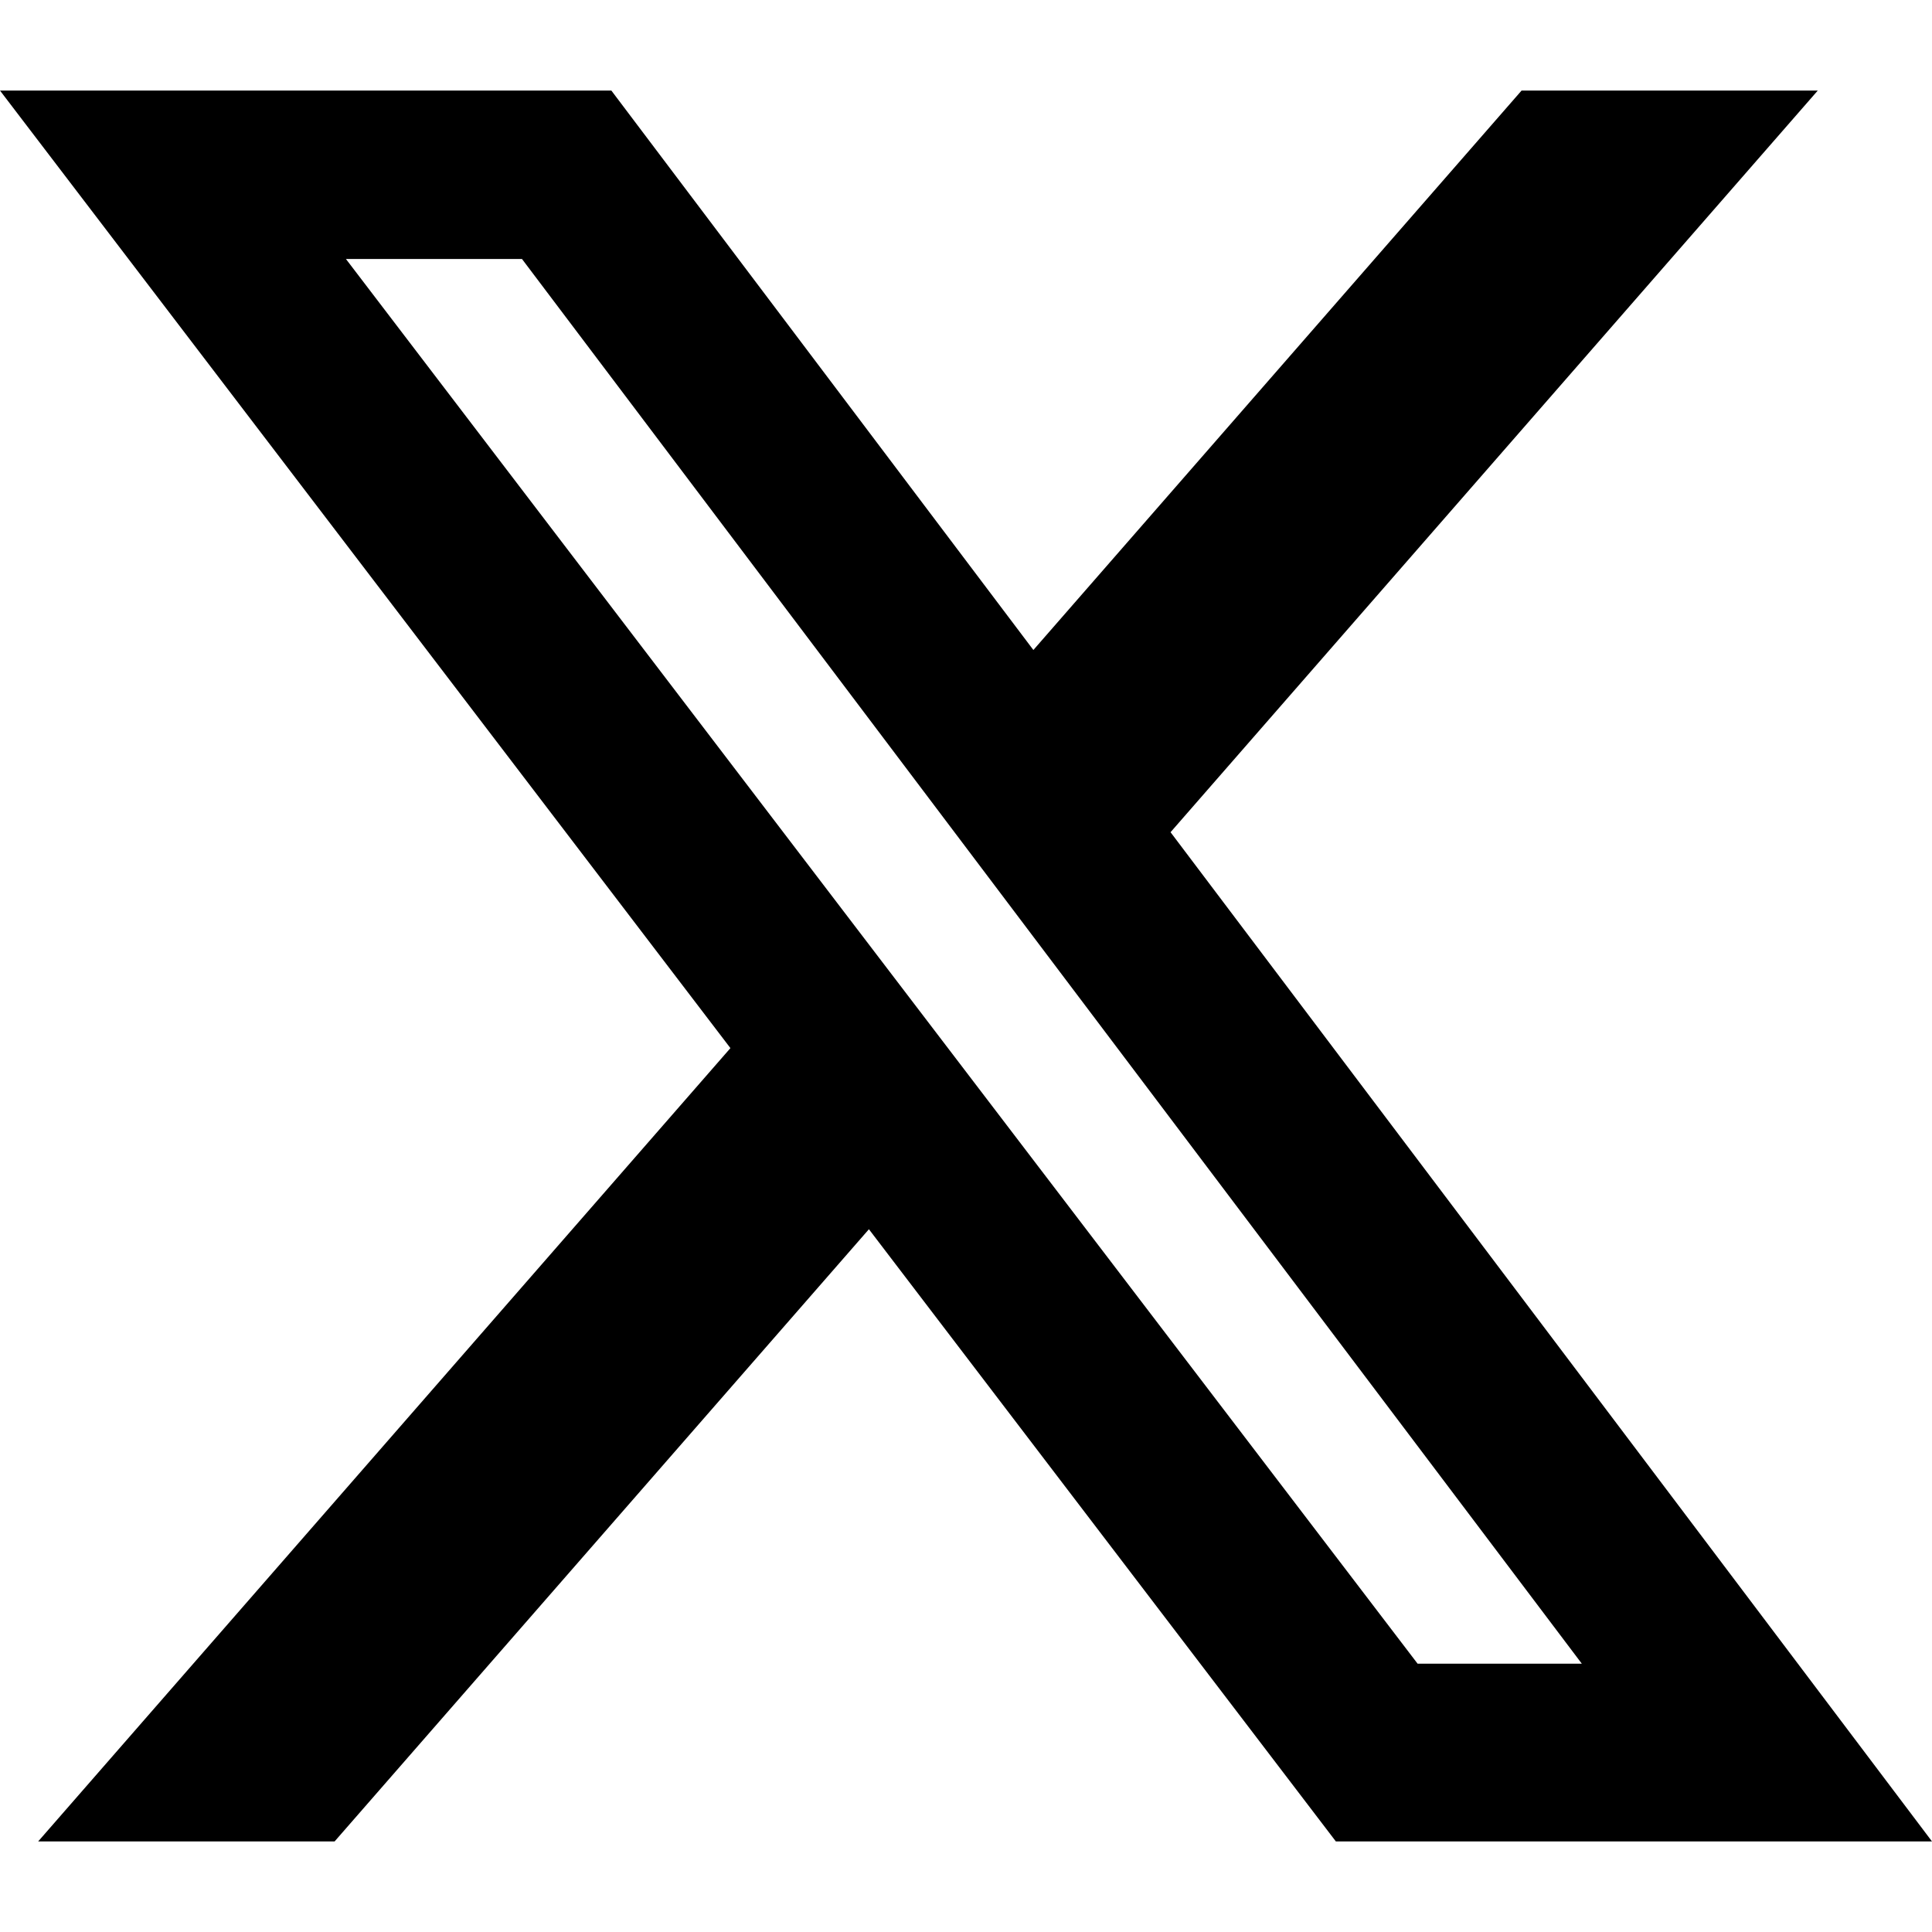
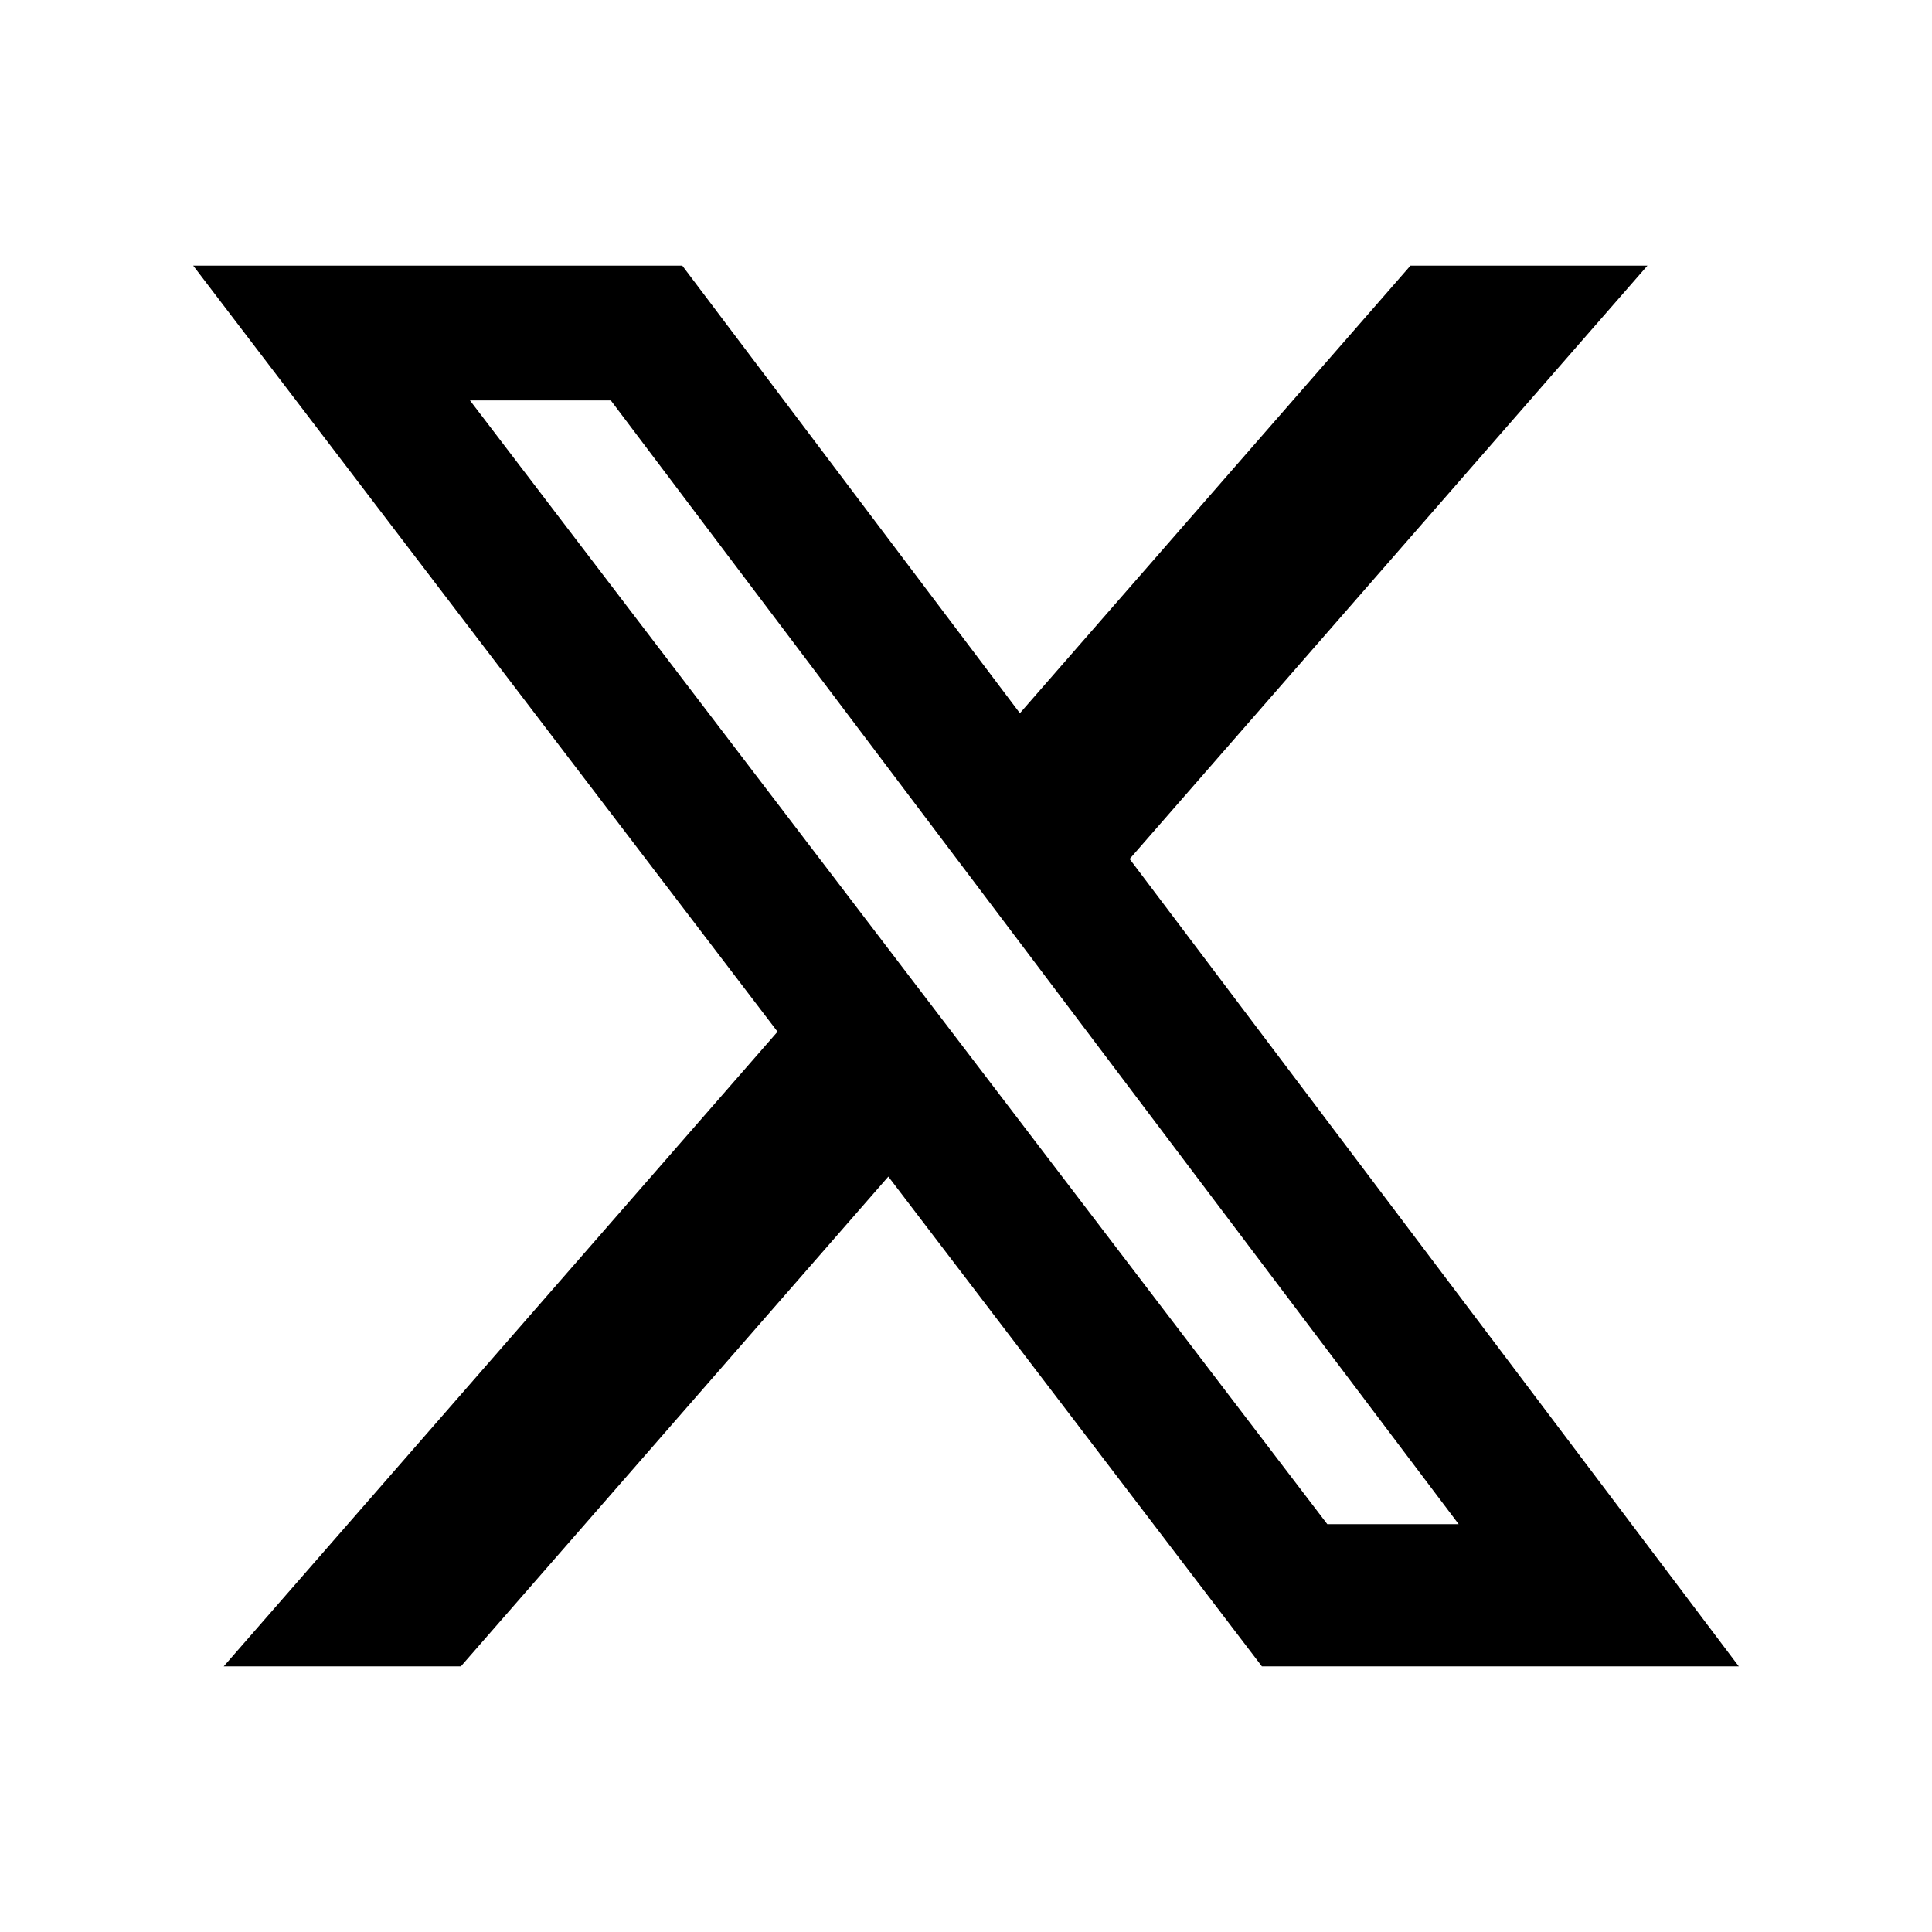
- <svg xmlns="http://www.w3.org/2000/svg" width="16" height="16" fill="currentColor" class="bi bi-twitter-x" viewBox="0 0 16 16">
+ <svg xmlns="http://www.w3.org/2000/svg" width="16" height="16" fill="currentColor" class="bi bi-twitter-x" viewBox="-2 -2 20 20">
  <path d="M12.6.75h2.454l-5.36 6.142L16 15.25h-4.937l-3.867-5.07-4.425 5.07H.316l5.733-6.57L0 .75h5.063l3.495 4.633L12.601.75Zm-.86 13.028h1.36L4.323 2.145H2.865z" />
</svg>
